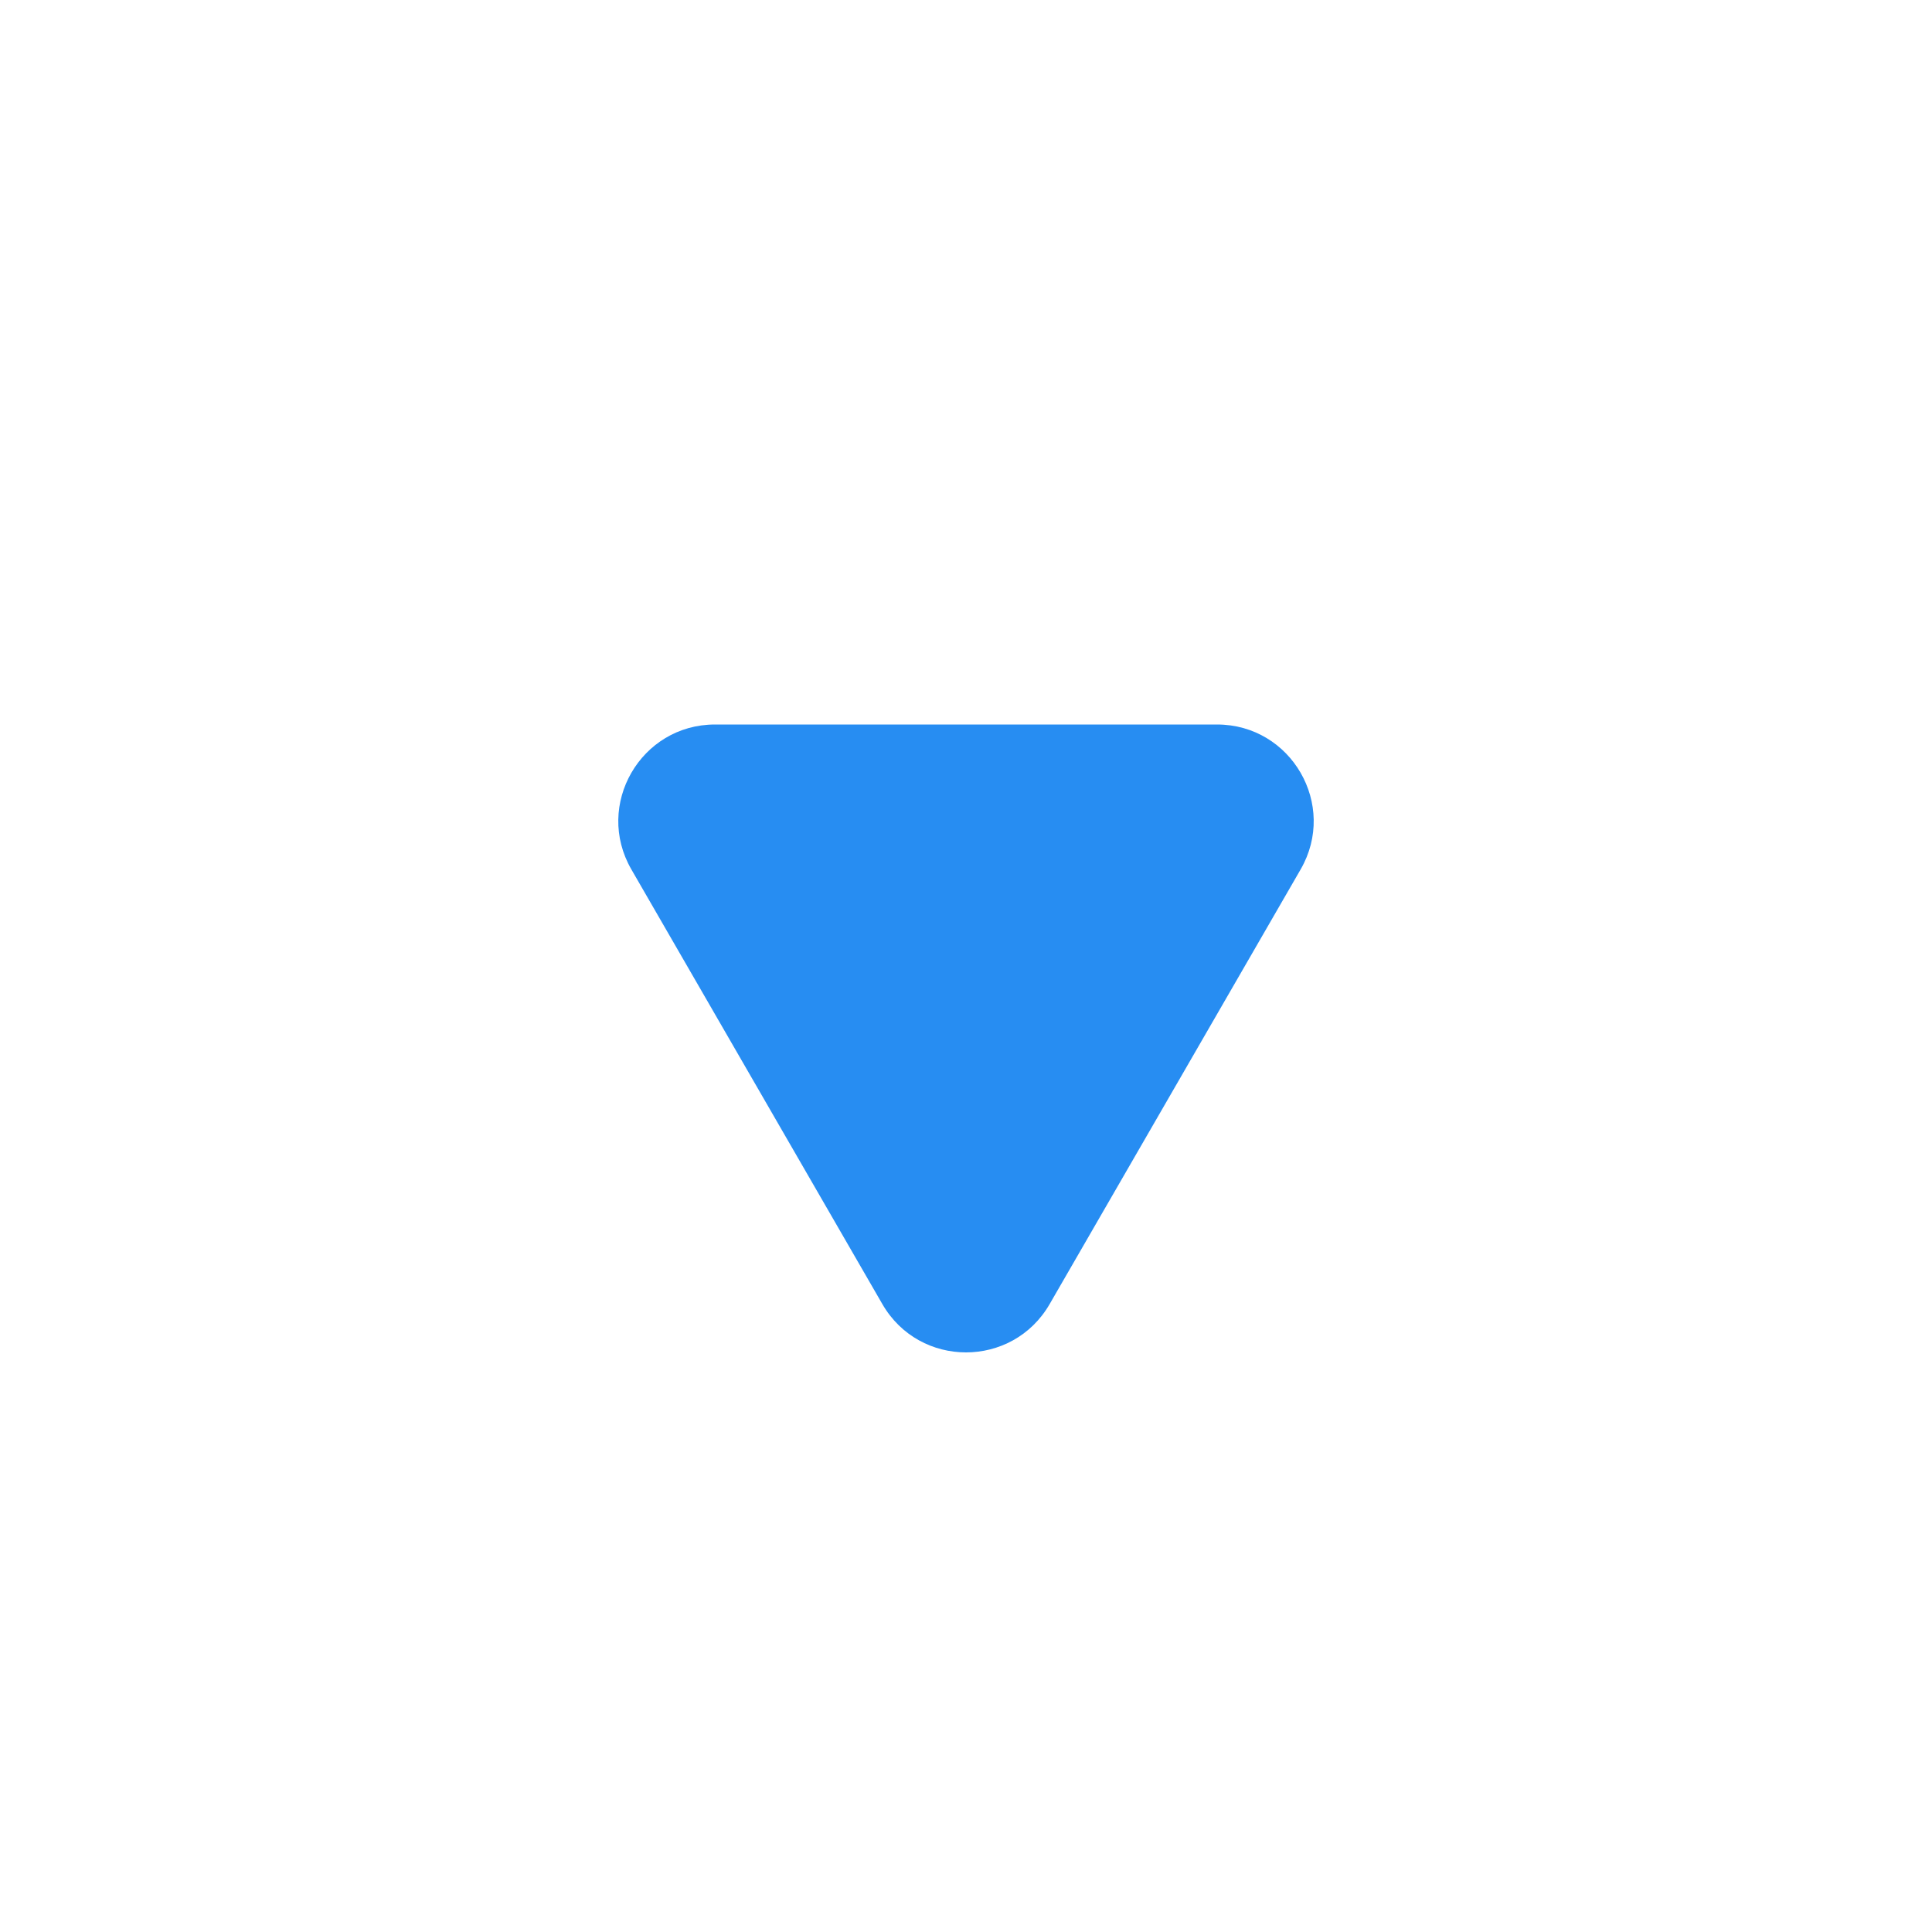
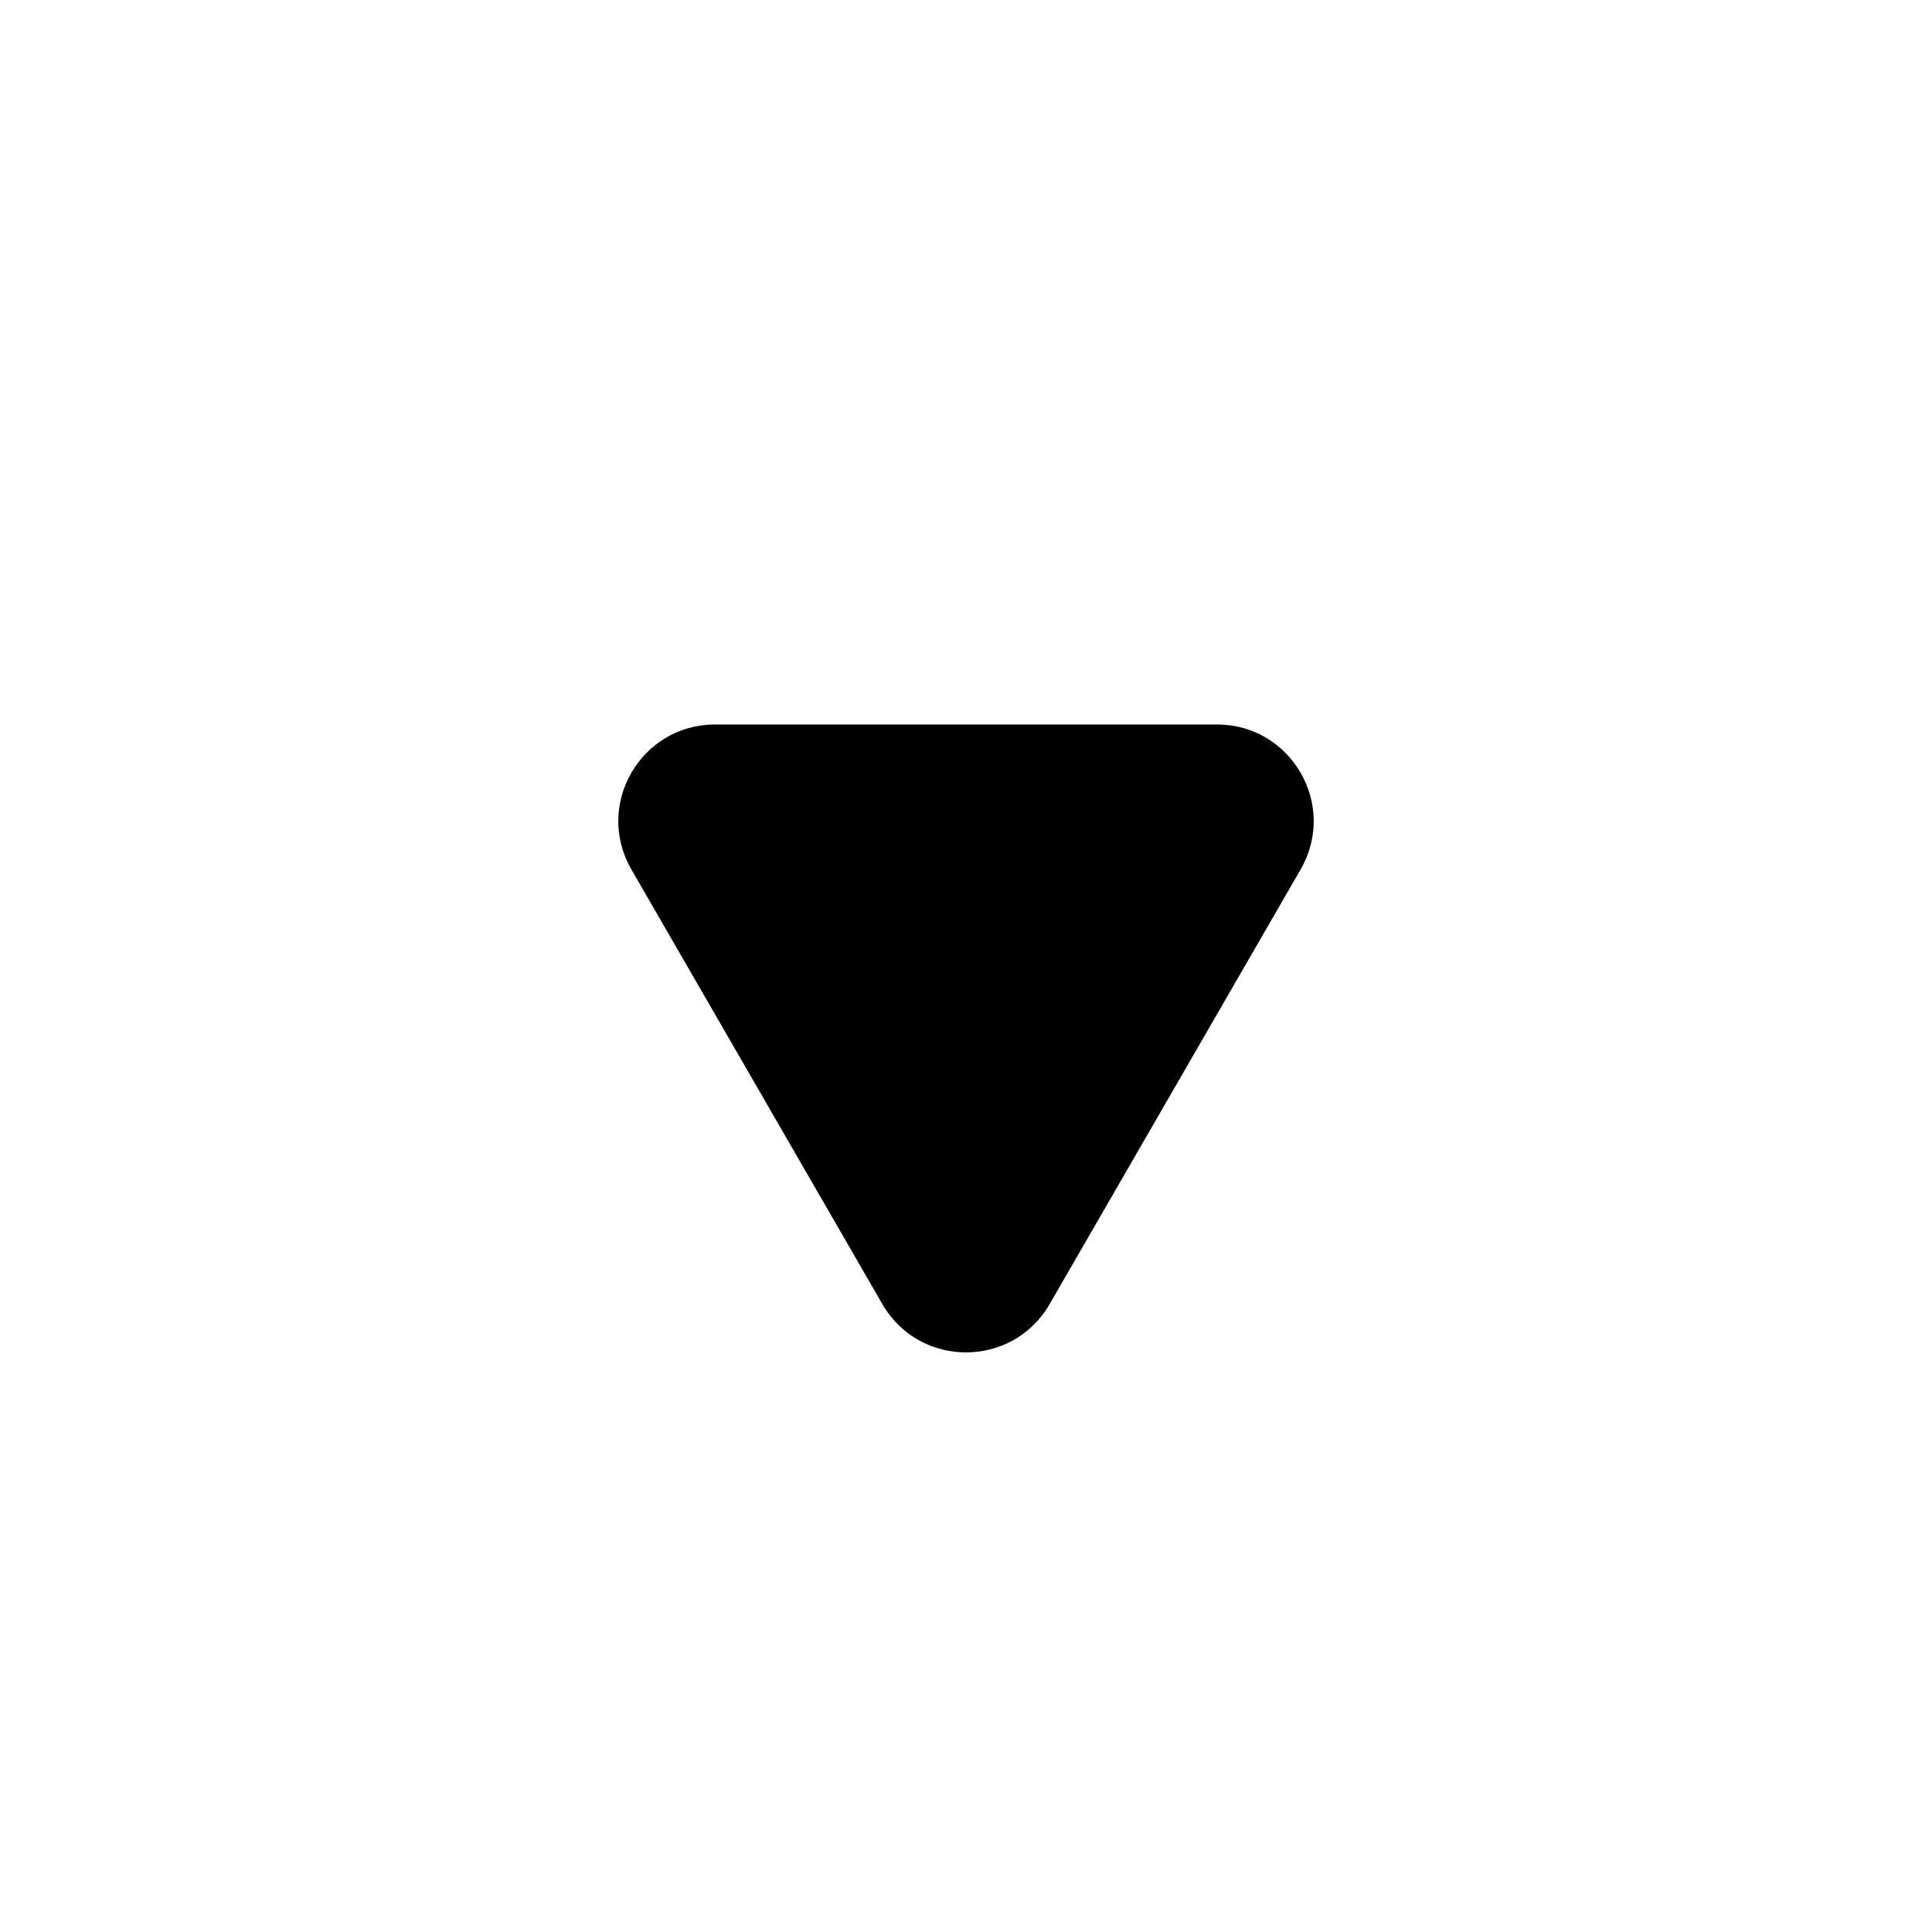
- <svg xmlns="http://www.w3.org/2000/svg" width="24" height="24" viewBox="0 0 24 24" fill="none">
-   <path d="M13.039 16.2C12.577 17 11.423 17 10.961 16.2L7.843 10.8C7.381 10 7.959 9 8.882 9L15.118 9C16.041 9 16.619 10 16.157 10.8L13.039 16.2Z" fill="#278DF2" />
+ <svg xmlns="http://www.w3.org/2000/svg" width="100%" height="100%" viewBox="0 0 24 24" fill="none">
+   <path d="M13.039 16.2C12.577 17 11.423 17 10.961 16.2L7.843 10.8C7.381 10 7.959 9 8.882 9L15.118 9C16.041 9 16.619 10 16.157 10.8L13.039 16.2Z" fill="currentColor" />
</svg>
